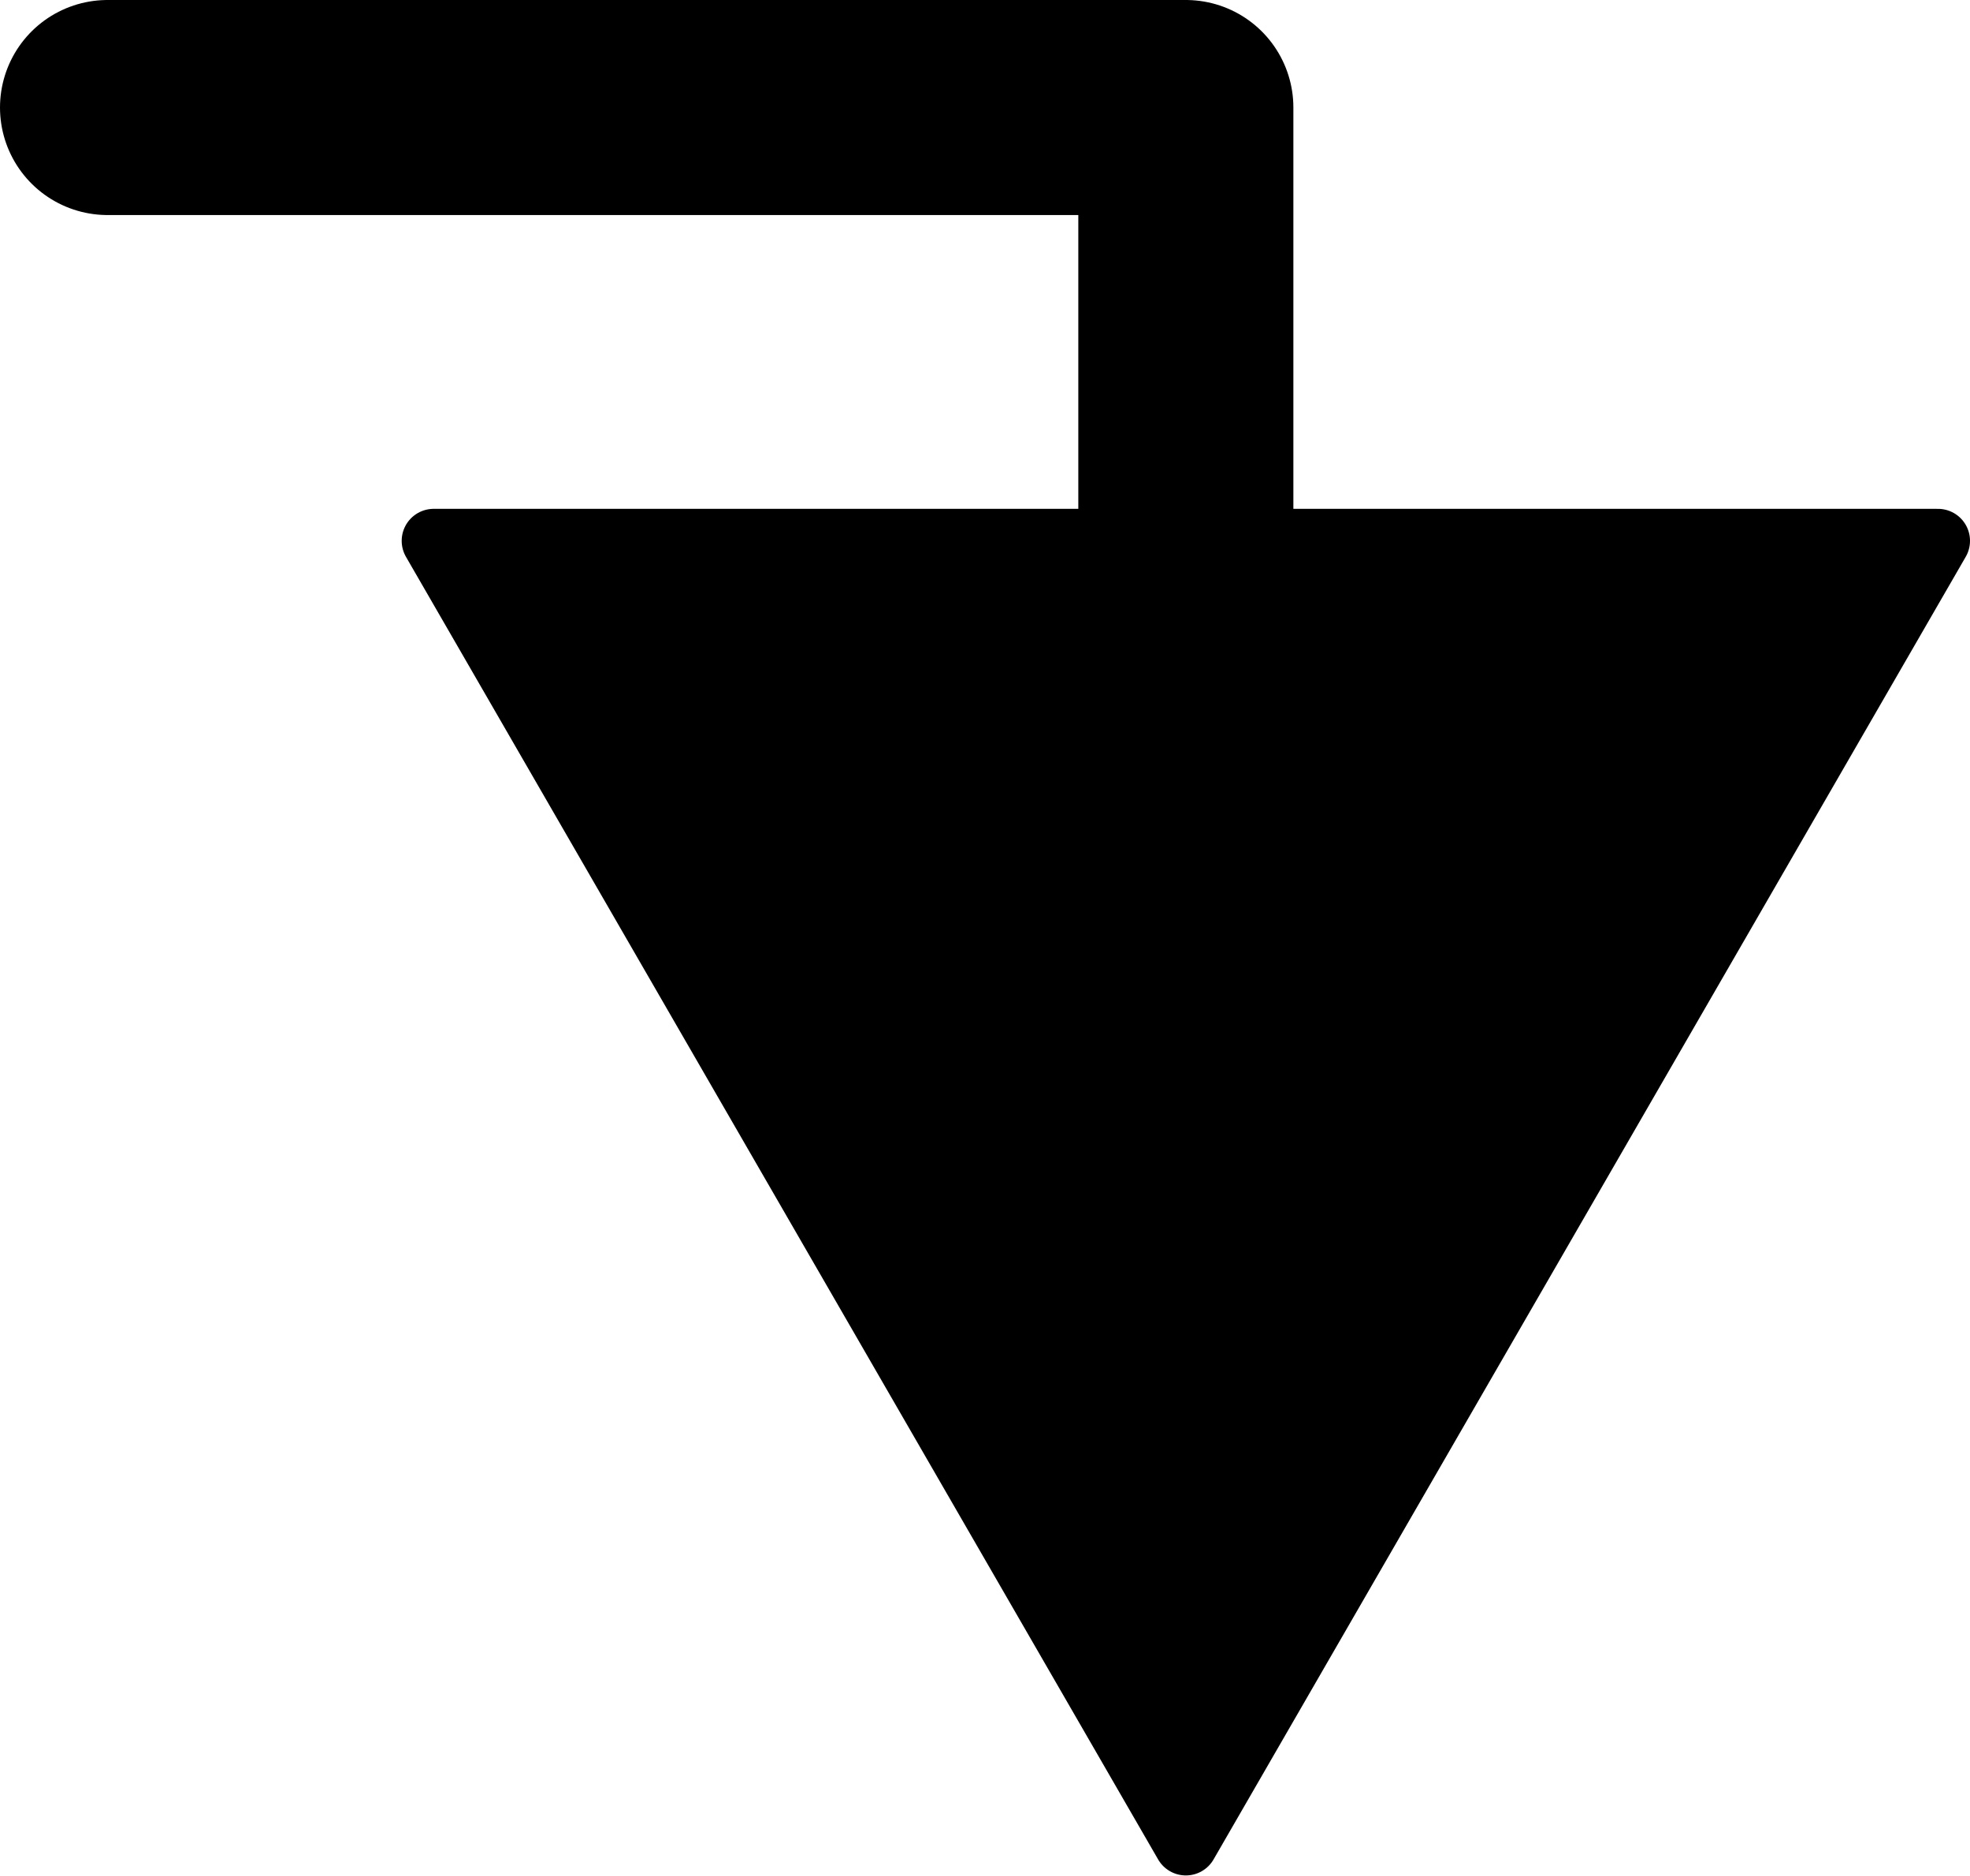
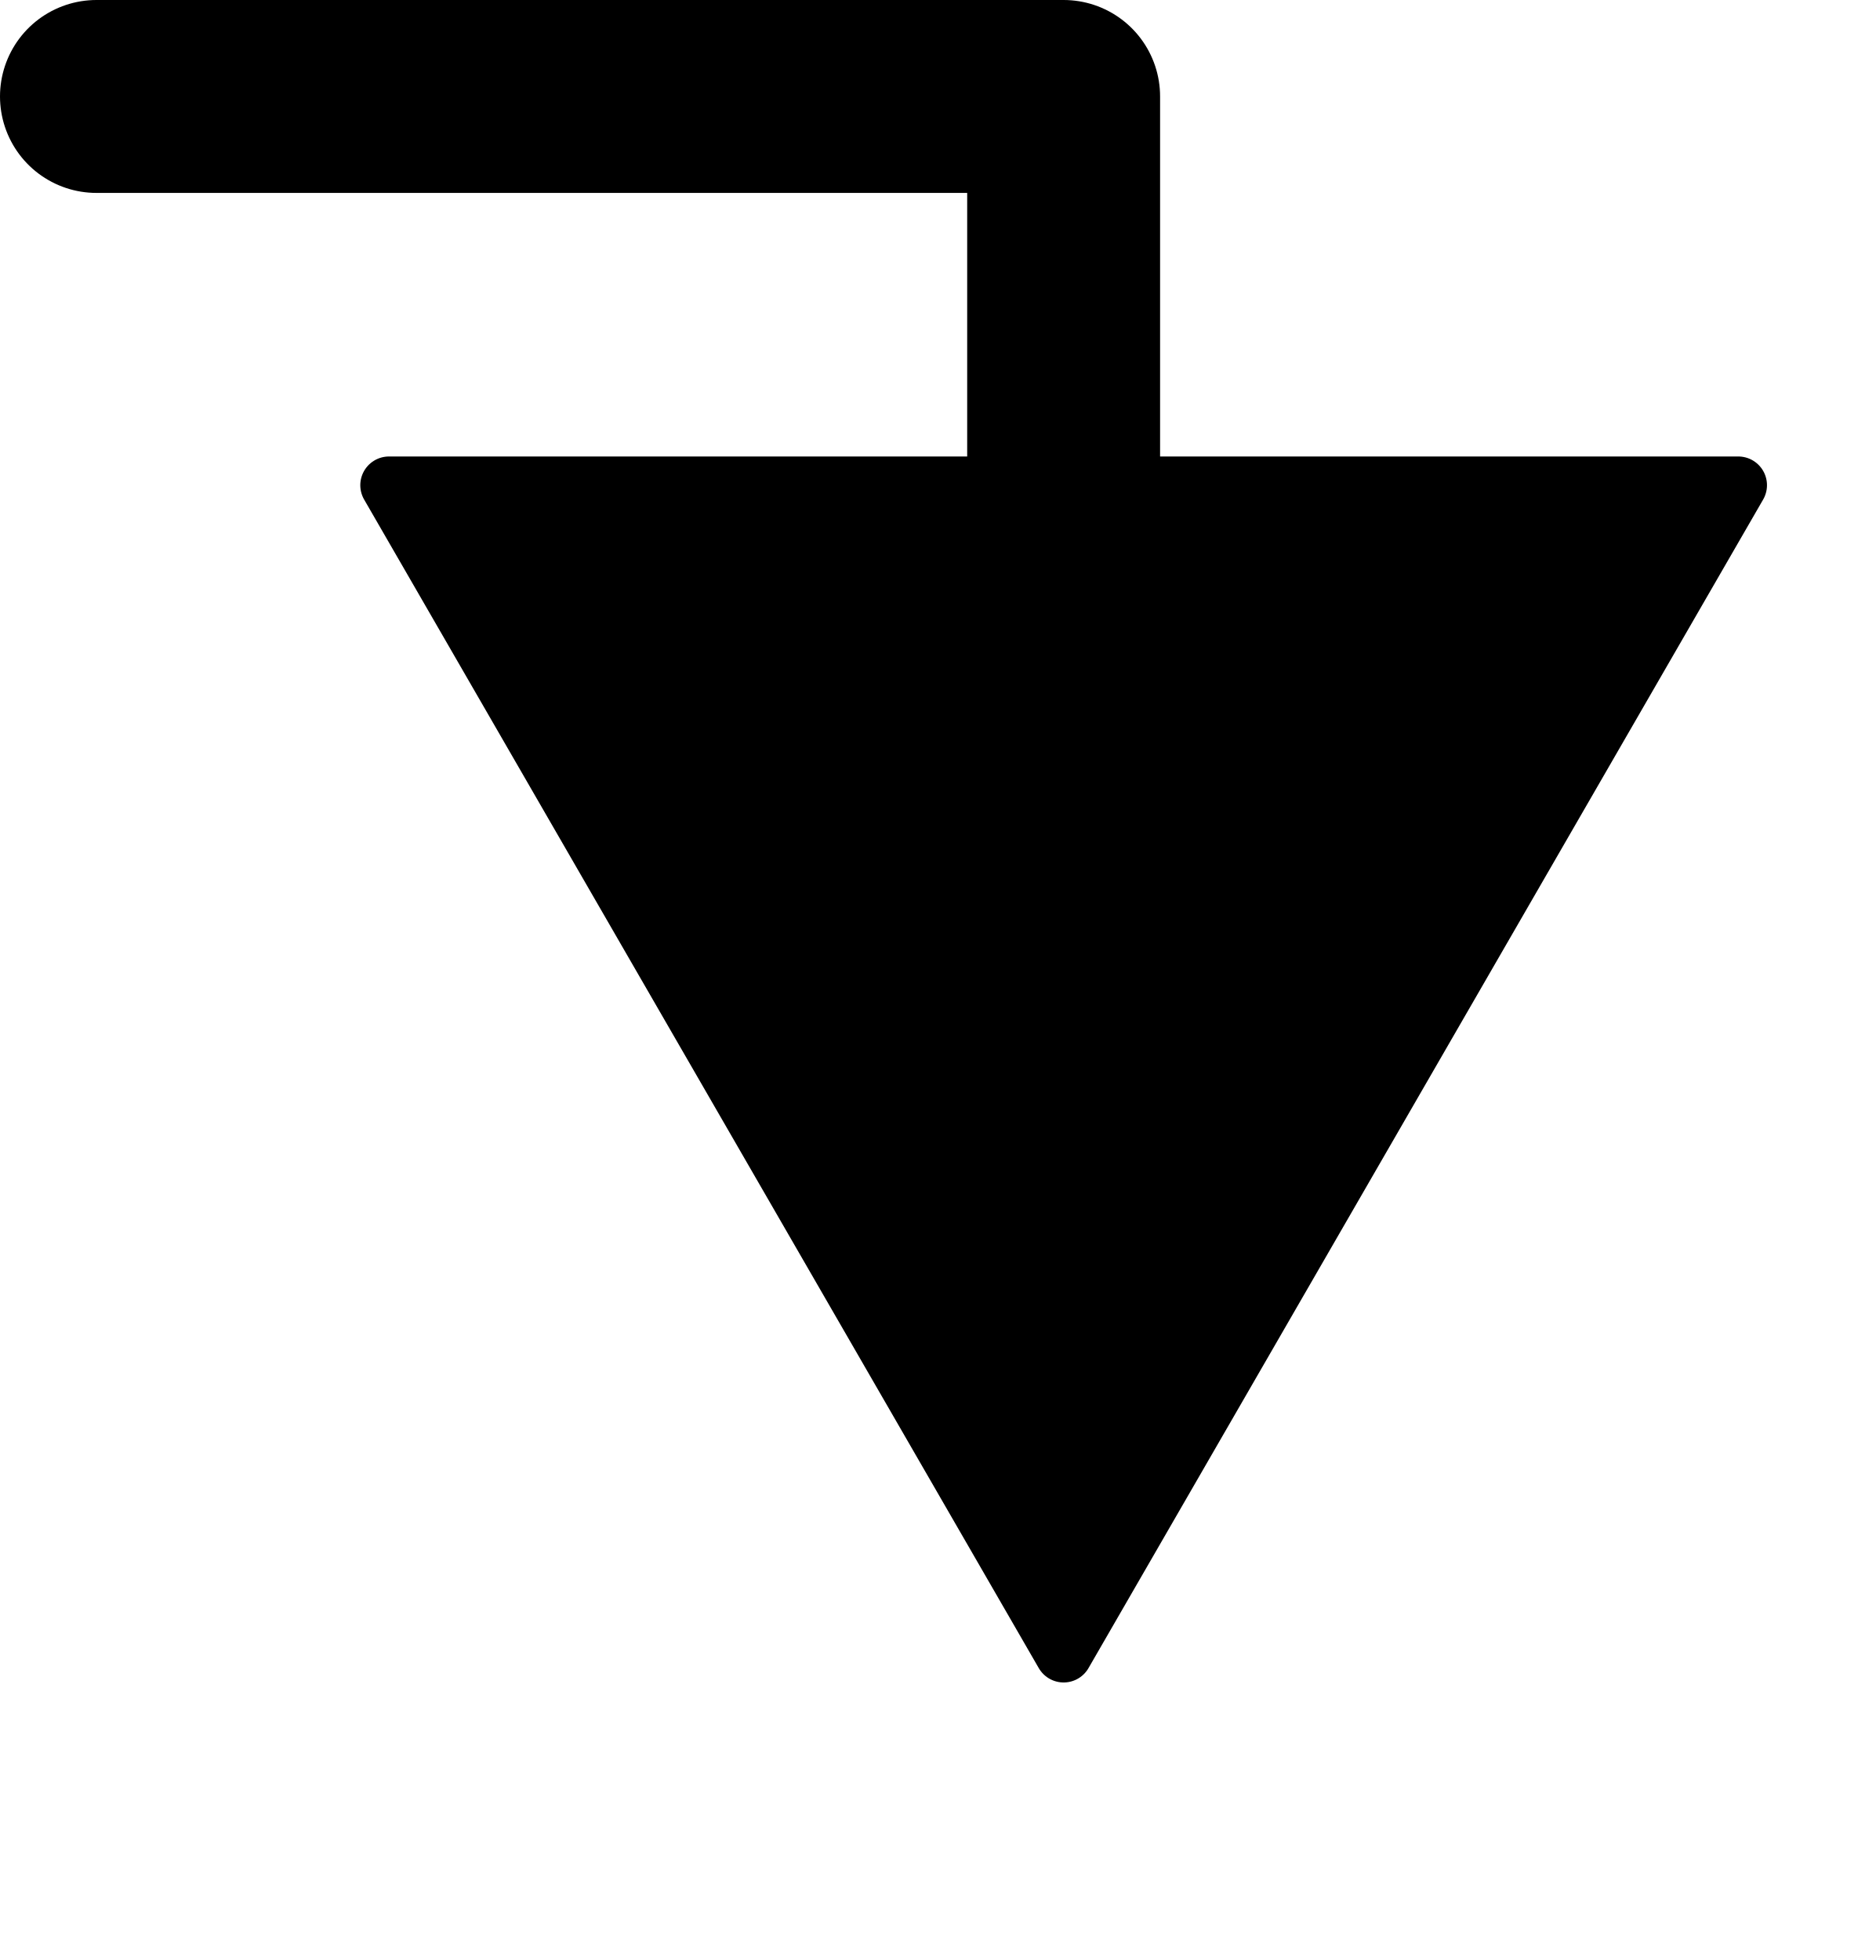
- <svg xmlns="http://www.w3.org/2000/svg" width="153.888mm" height="146.519mm" viewBox="0 0 153.888 146.519" version="1.1" id="svg1">
+ <svg xmlns="http://www.w3.org/2000/svg" width="163.319mm" height="170.688mm" viewBox="0 0 163.319 170.688" version="1.1" id="svg1">
  <defs id="defs1" />
-   <g id="layer1" transform="translate(-269.462,45.29616)">
-     <g id="g5">
+   <g id="layer1" transform="translate(-53.29743,-244.9518)">
+     <g id="g5" transform="translate(-216.1646,290.2479)">
      <path style="fill:#000000;stroke:#000000;stroke-width:5;stroke-linecap:round;stroke-linejoin:round" d="M 303.34,-3.043 362.095,98.723 420.85,-3.043 H 303.34" id="path2-1-2-2" />
      <path style="fill:none;stroke:#000000;stroke-width:16.8;stroke-linecap:round;stroke-linejoin:round;stroke-dasharray:none" d="M 362.095,-3.043 V -36.896 h -84.233" id="path2-5" />
    </g>
  </g>
</svg>
